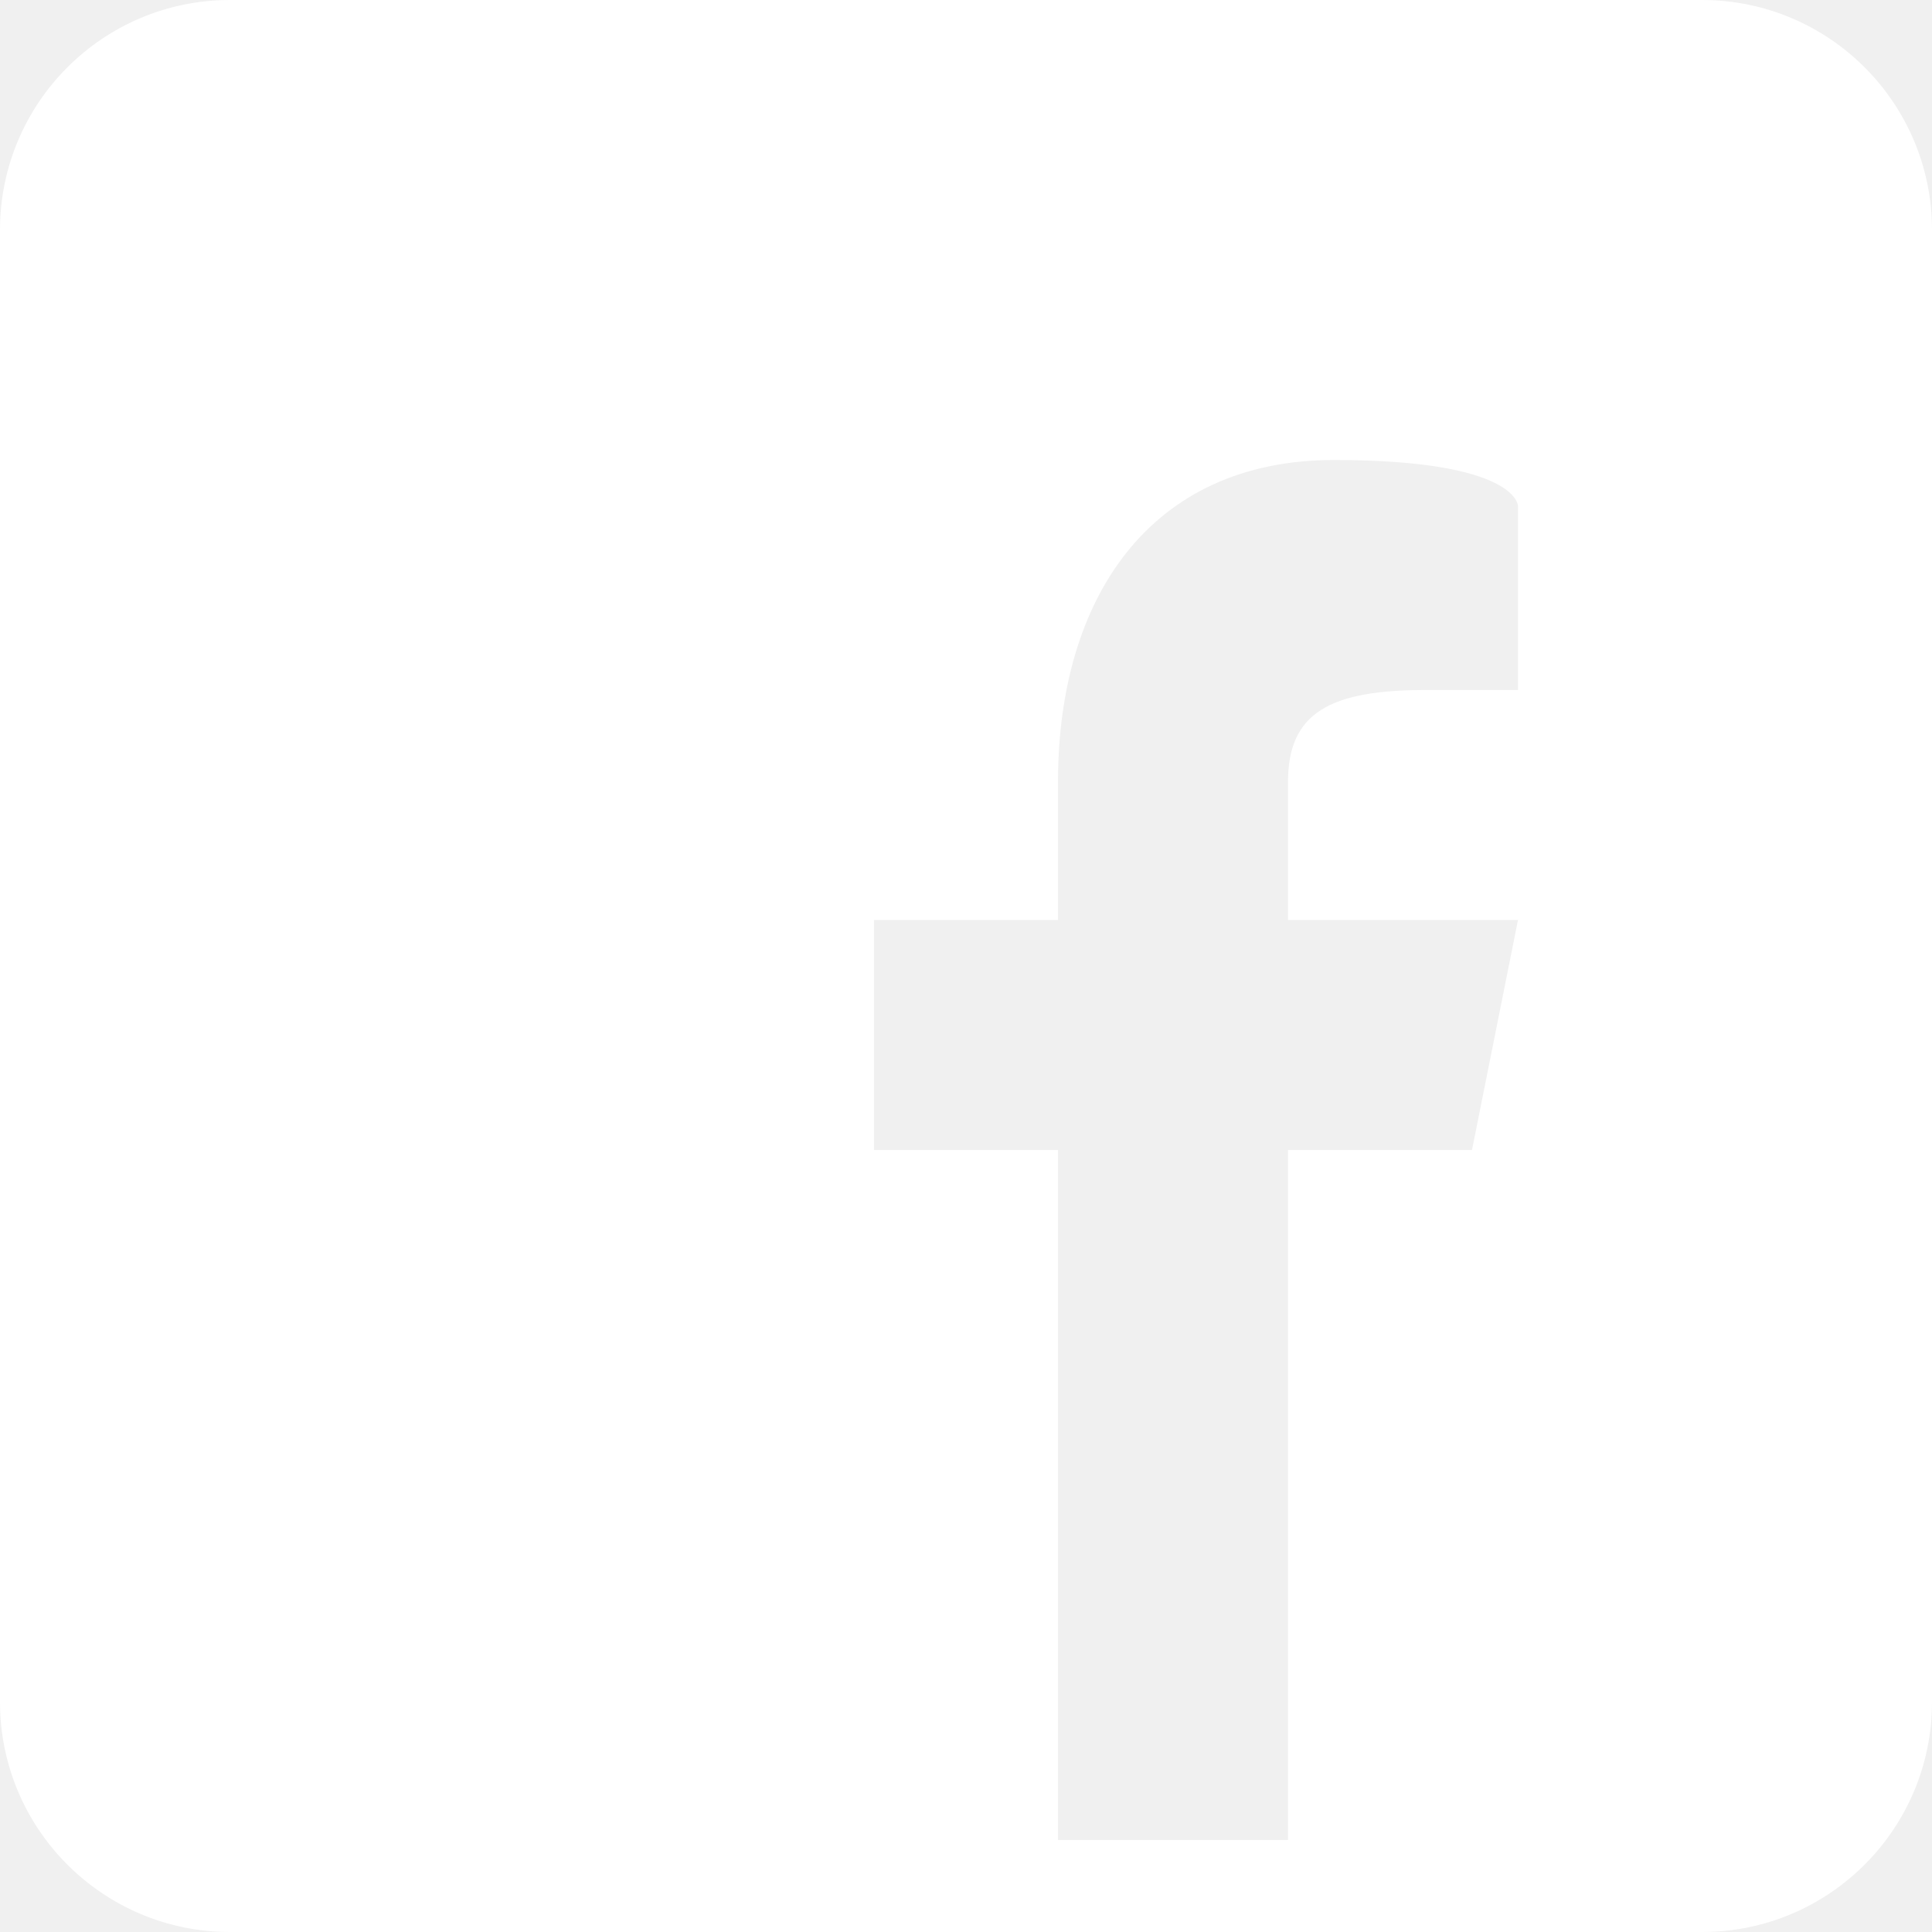
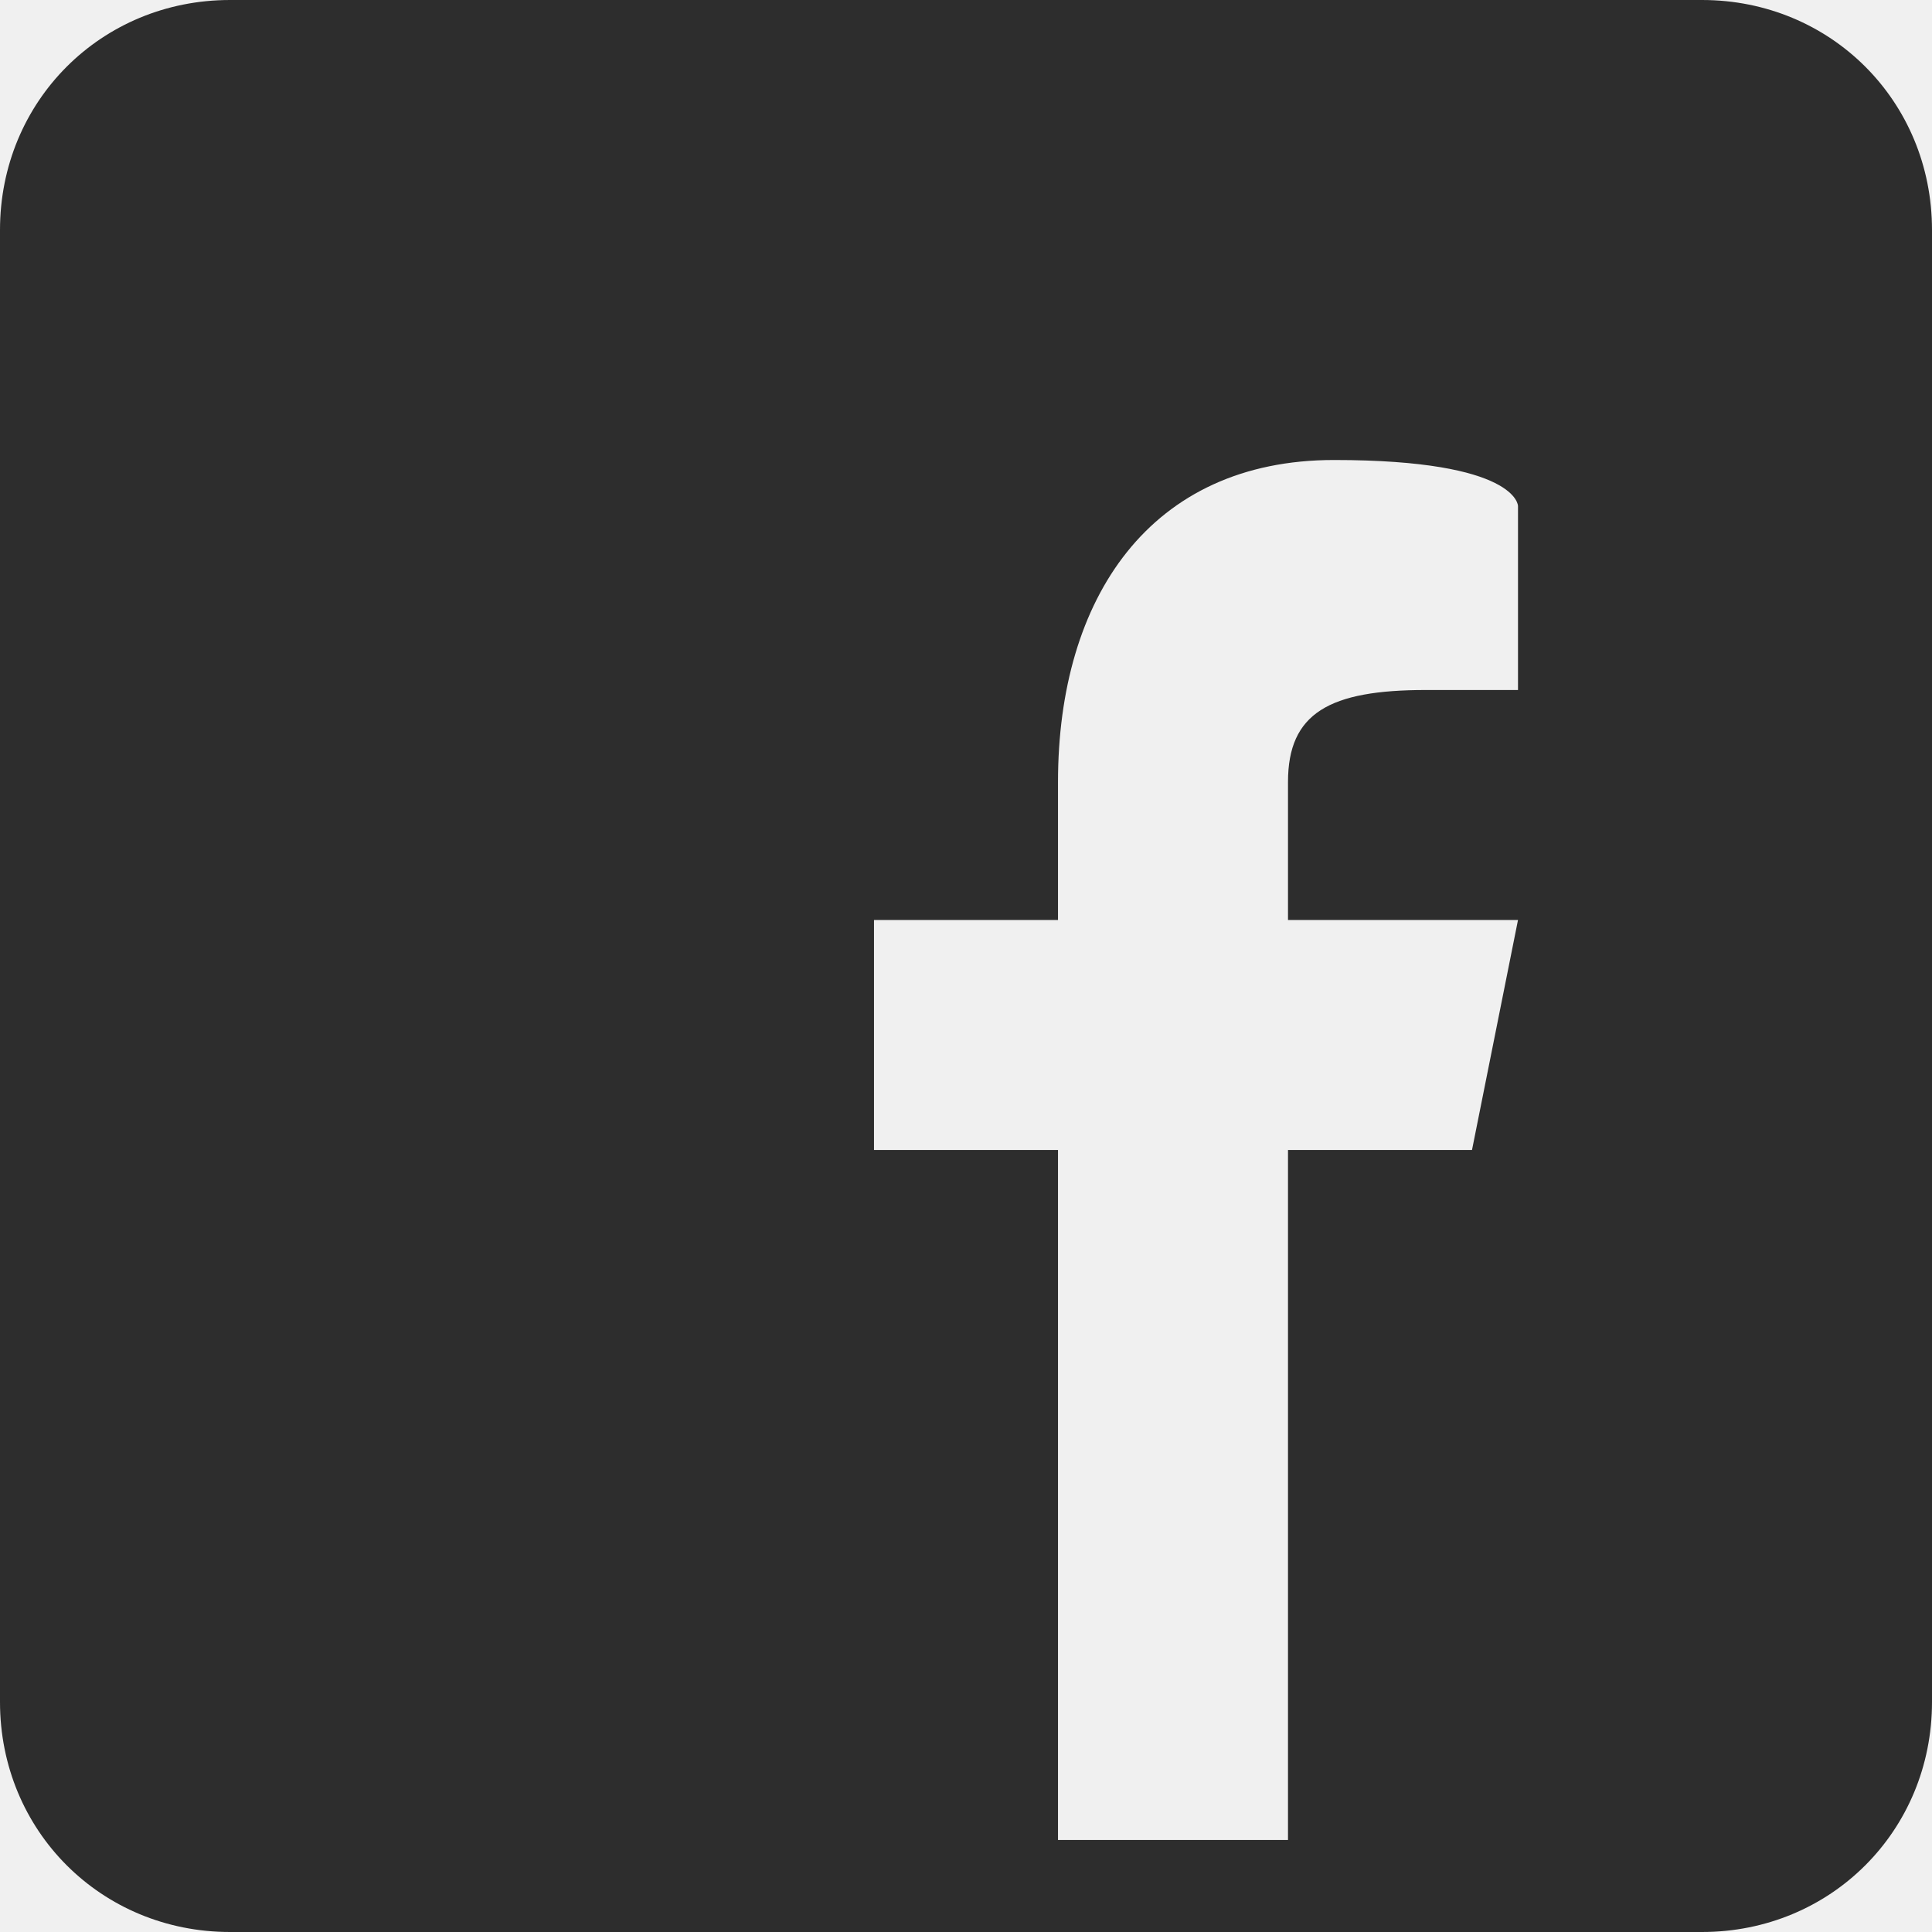
- <svg xmlns="http://www.w3.org/2000/svg" viewBox="0 0 42 42">
-   <defs>
-     <style>.e314b2f7-b961-4614-9693-6c49aa9d9a34{fill:#fff;}</style>
-   </defs>
-   <g id="ed9203e4-133e-4231-9203-a0850b62e8f5" data-name="图层 2">
-     <g id="fc28a3f3-e795-4a4a-924b-72ef25ece0e1" data-name="图层 1">
-       <path id="e9912080-6196-49c6-8ddf-ac03925c0cd4" data-name="Path 127" class="e314b2f7-b961-4614-9693-6c49aa9d9a34" d="M37,0H5A5,5,0,0,0,0,5V37a5,5,0,0,0,5,5H37a5,5,0,0,0,5-5V5A5,5,0,0,0,37,0ZM33,15H31c-2.1,0-3,.5-3,2v3h5l-1,5H28V40H23V25H19V20h4V17c0-4,2-7,6-7s4,1,4,1Z" />
+ <svg xmlns="http://www.w3.org/2000/svg" version="1.1" id="图层_1" x="0px" y="0px" viewBox="0 0 42 42" style="enable-background:new 0 0 42 42;" xml:space="preserve">
+   <style type="text/css">
+ 	.st0{fill:#2D2D2D;}
+ </style>
+   <g id="ed9203e4-133e-4231-9203-a0850b62e8f5">
+     <g id="fc28a3f3-e795-4a4a-924b-72ef25ece0e1">
+       <path id="e9912080-6196-49c6-8ddf-ac03925c0cd4" class="st0" d="M37,0H5C2.2,0,0,2.2,0,5v32c0,2.8,2.2,5,5,5h32c2.8,0,5-2.2,5-5V5    C42,2.2,39.8,0,37,0z M33,15h-2c-2.1,0-3,0.5-3,2v3h5l-1,5h-4v15h-5V25h-4v-5h4v-3c0-4,2-7,6-7s4,1,4,1V15z" />
    </g>
  </g>
</svg>
